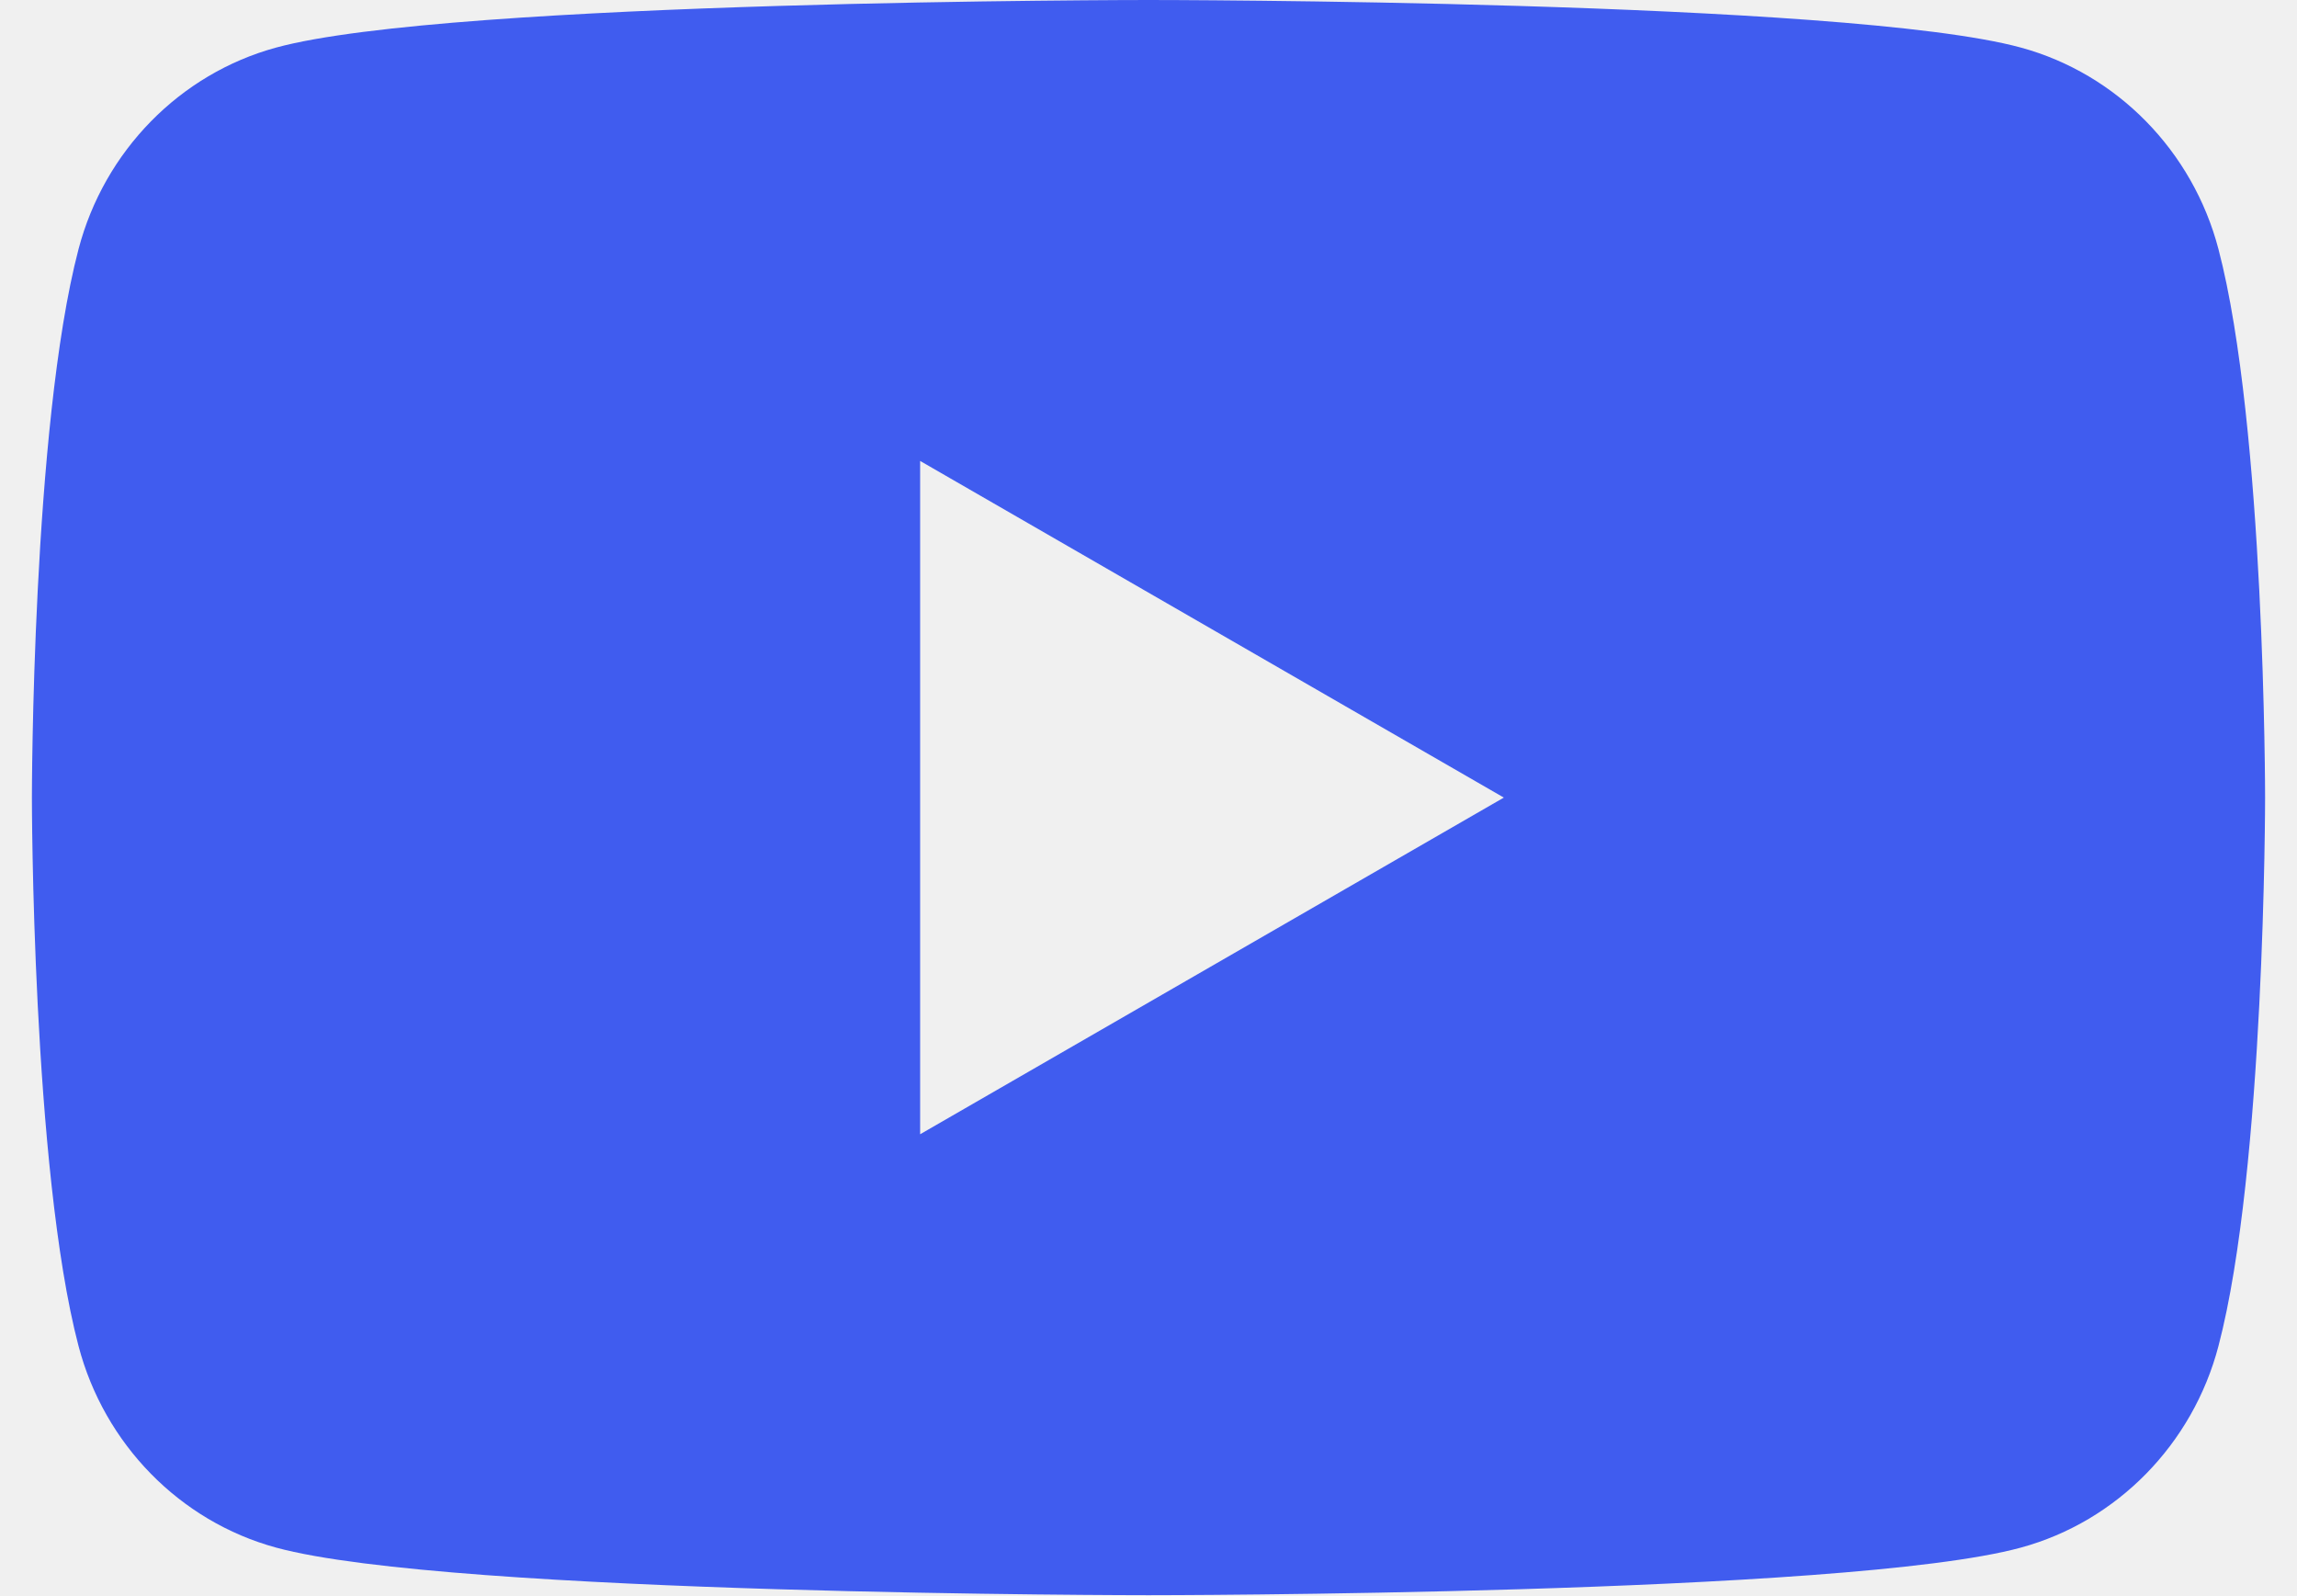
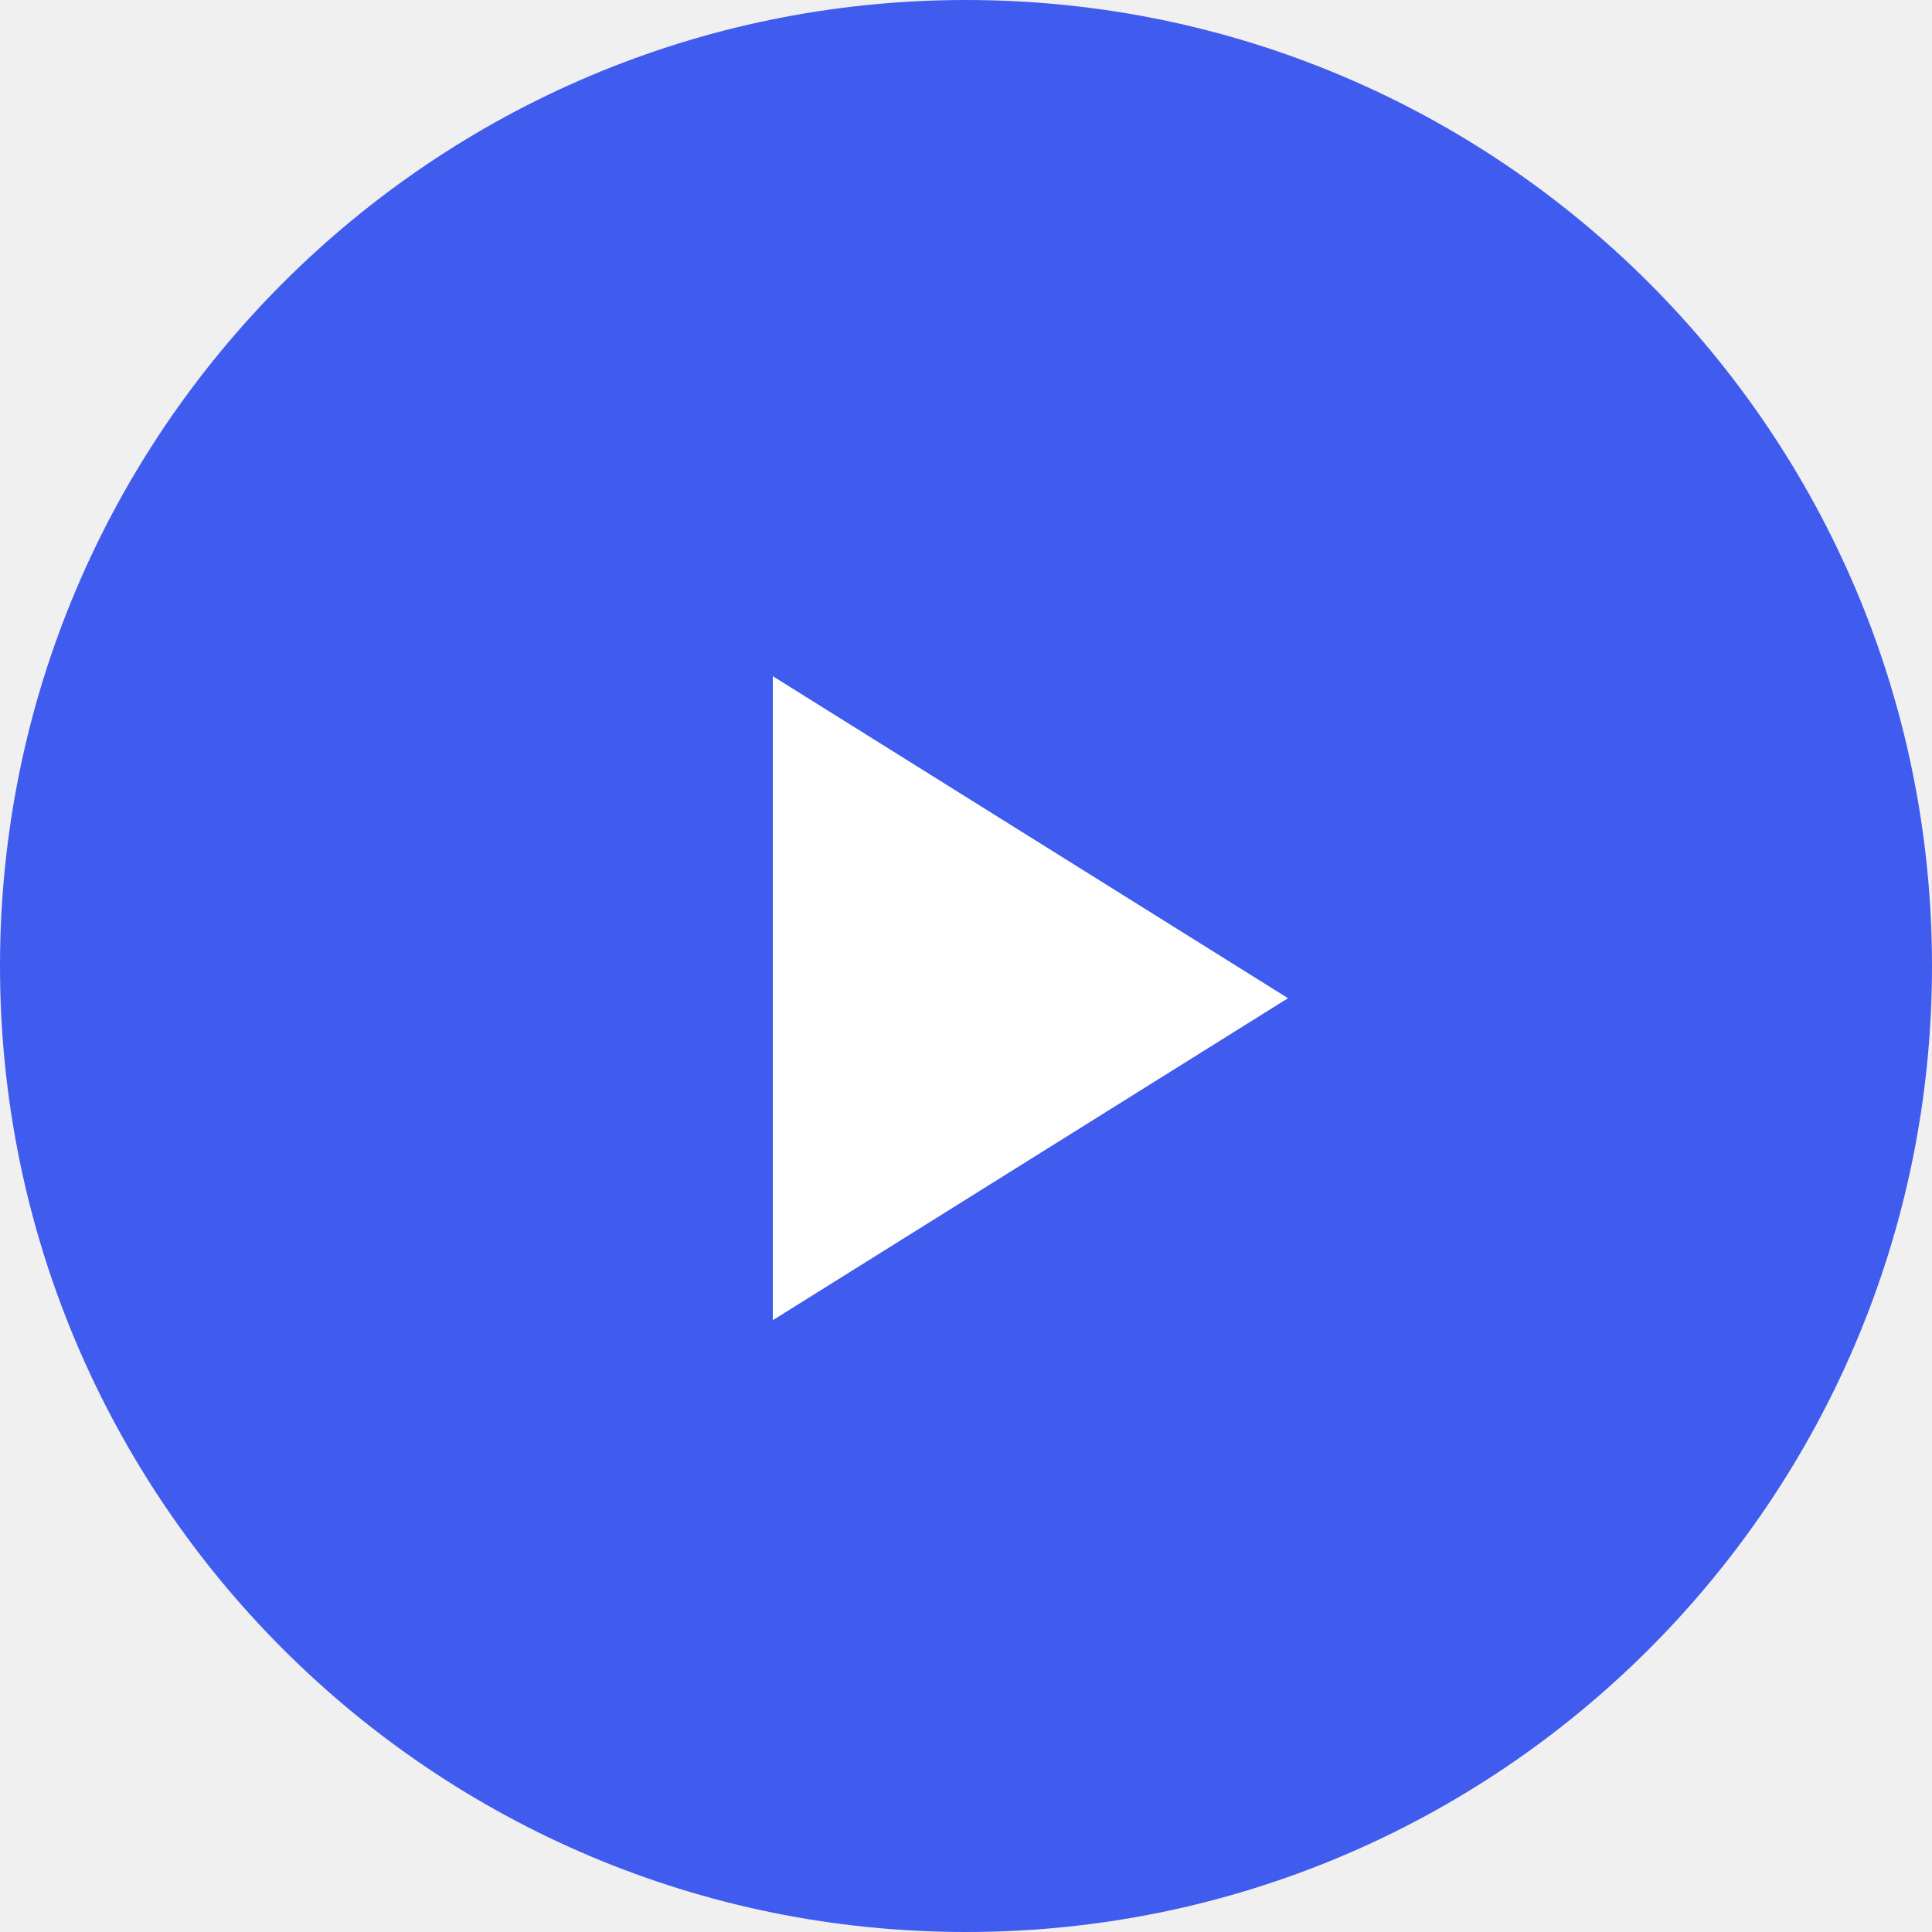
- <svg xmlns="http://www.w3.org/2000/svg" width="36" height="25" viewBox="0 0 36 25" fill="none">
-   <path id="youtube" fill-rule="evenodd" clip-rule="evenodd" d="M31.674 0.746C33.18 1.157 34.366 2.367 34.769 3.904C35.5 6.689 35.5 12.5 35.5 12.5C35.5 12.5 35.5 18.311 34.769 21.096C34.366 22.633 33.18 23.843 31.674 24.254C28.945 25 18 25 18 25C18 25 7.055 25 4.326 24.254C2.82 23.843 1.634 22.633 1.231 21.096C0.5 18.311 0.5 12.5 0.5 12.5C0.5 12.5 0.5 6.689 1.231 3.904C1.634 2.367 2.82 1.157 4.326 0.746C7.055 0 18 0 18 0C18 0 28.945 0 31.674 0.746ZM23.569 12.5L14.421 17.776V7.224L23.569 12.5Z" fill="#405CEF" />
+ <svg xmlns="http://www.w3.org/2000/svg" width="30" height="30" viewBox="0 0 30 30" fill="none">
+   <path d="M15 0C6.716 0 0 6.716 0 15C0 23.284 6.716 30 15 30C23.284 30 30 23.284 30 15C30 6.716 23.284 0 15 0Z" fill="#405CEF" />
+   <path d="M12 20.5L20 15.5L12 10.5V20.5Z" fill="white" />
</svg>
